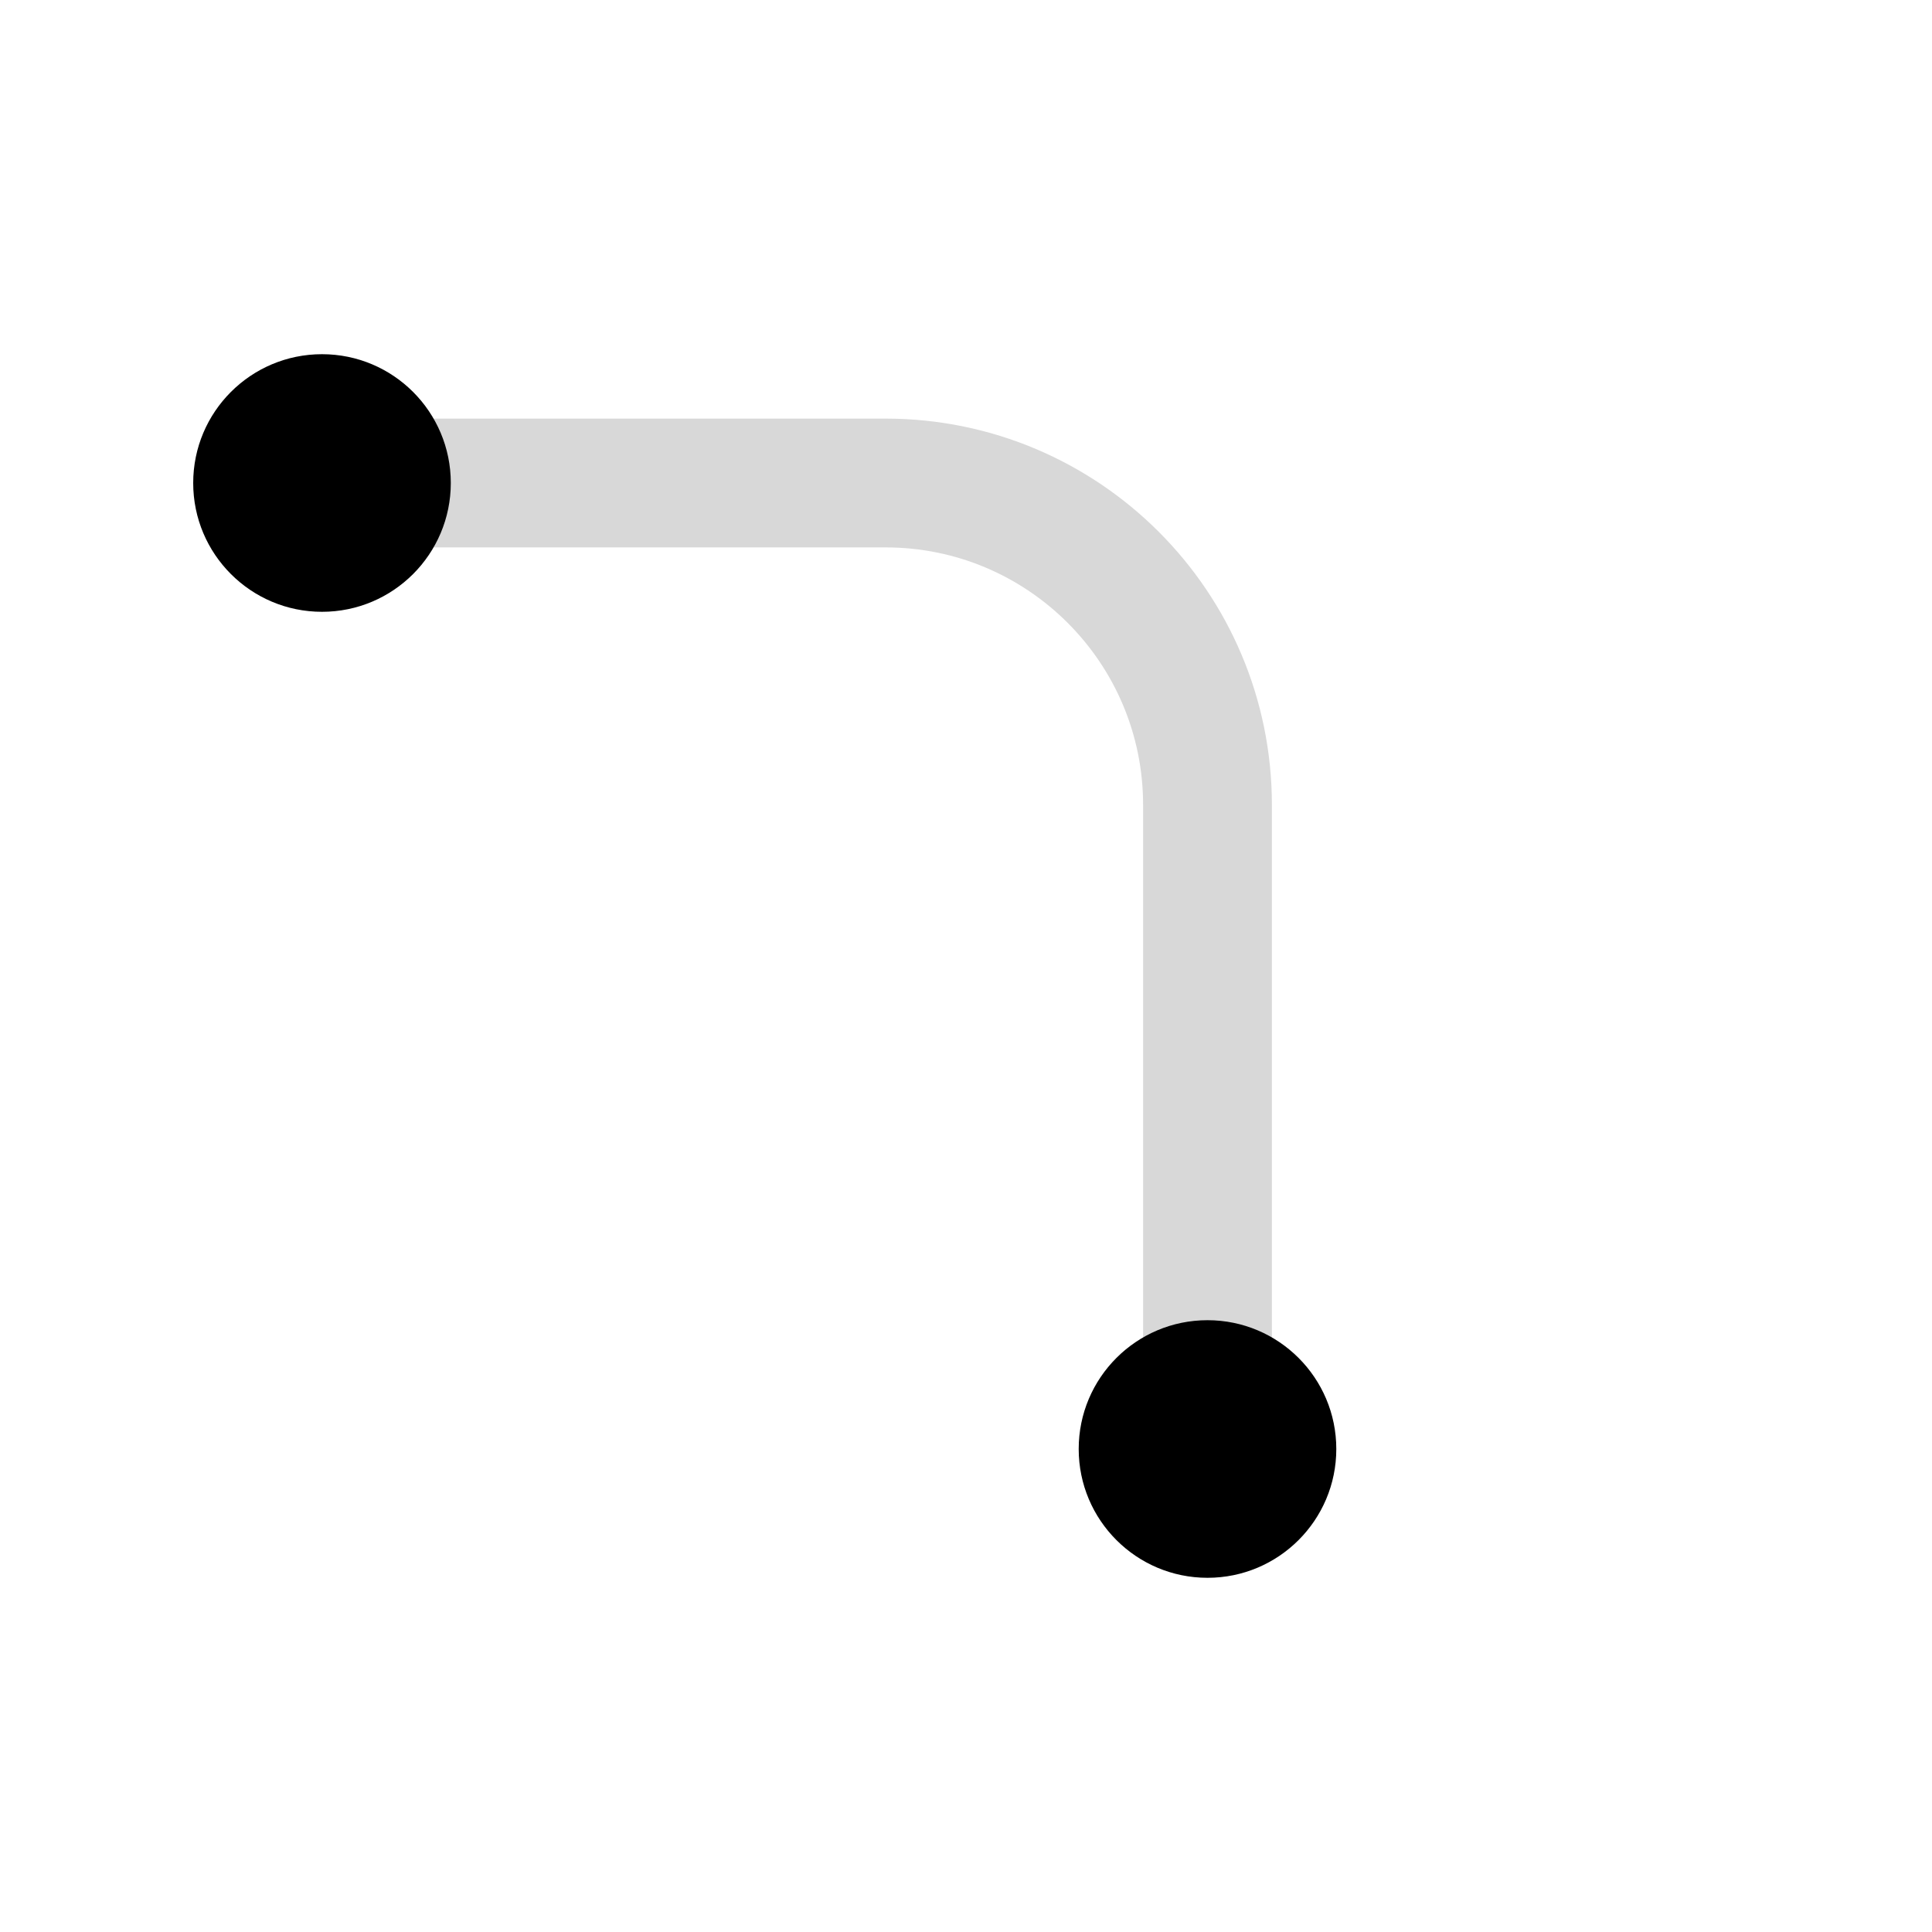
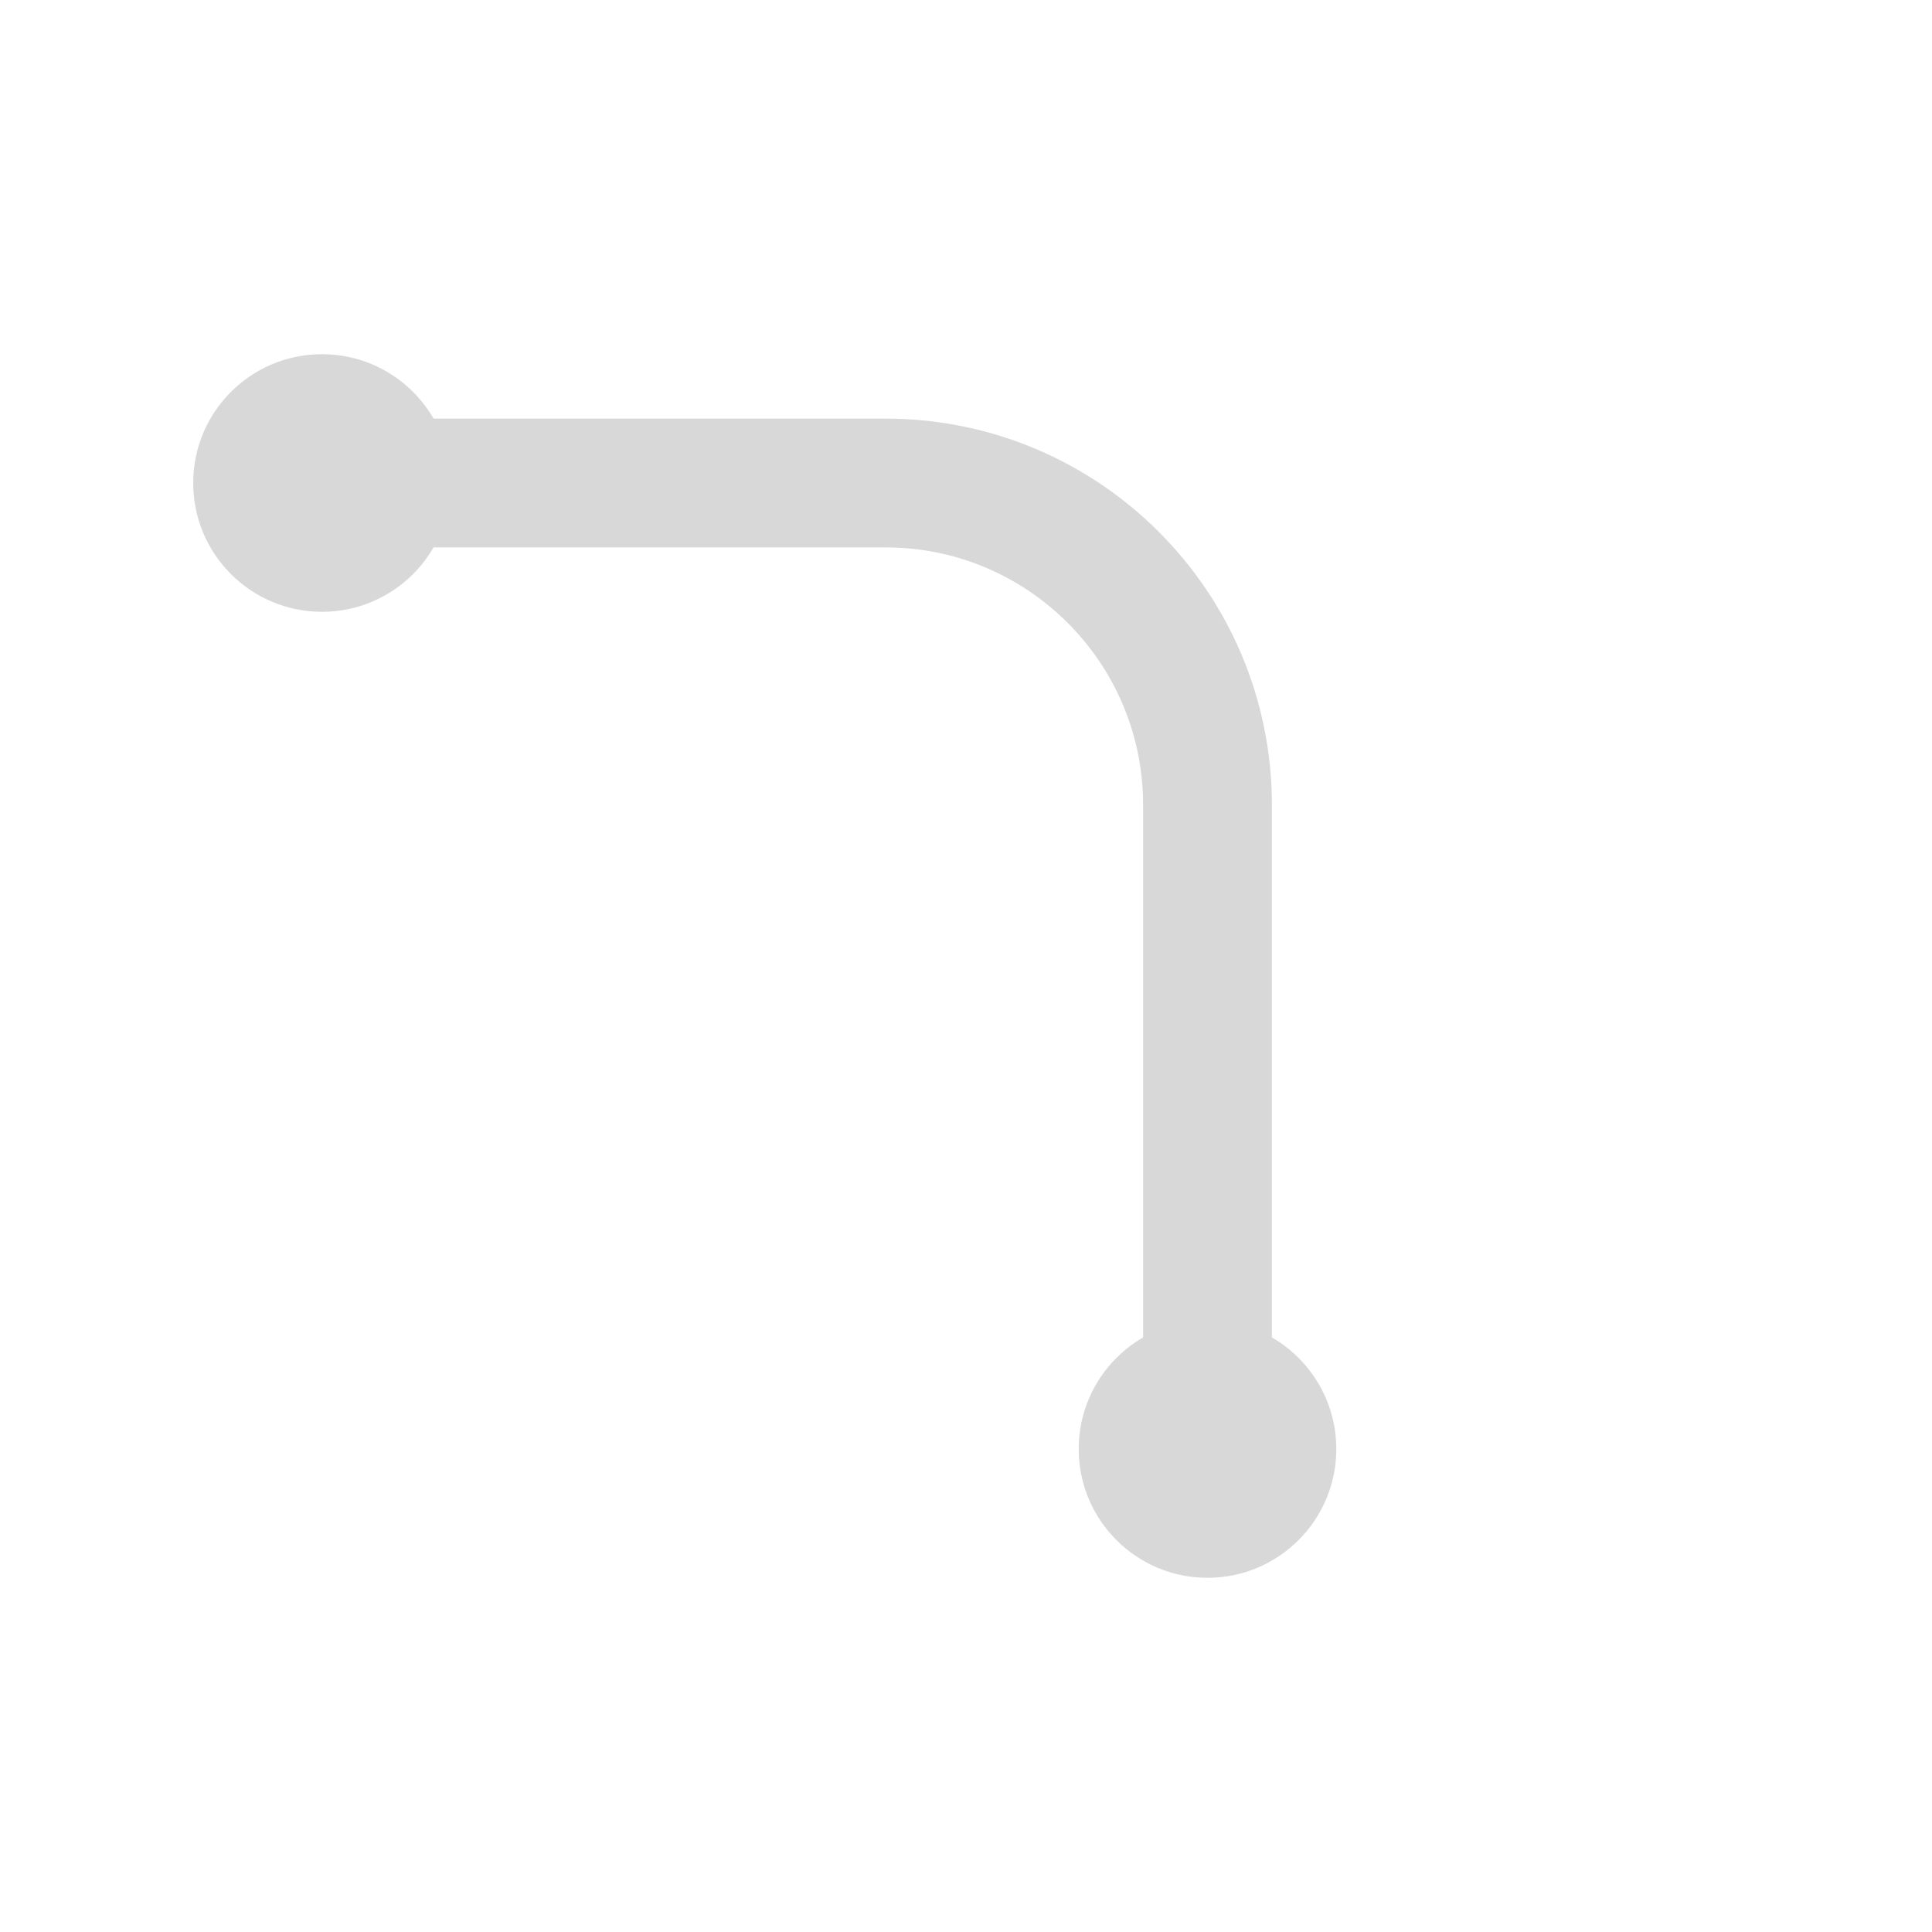
<svg xmlns="http://www.w3.org/2000/svg" width="24" height="24" viewBox="0 0 24 24" fill="none" stroke="#d8d8d8" stroke-width="1.6" stroke-linecap="round" stroke-linejoin="round">
  <path d="M4 6h7a4 4 0 014 4v8" />
  <path d="M4 6v0" />
-   <circle cx="4" cy="6" r="1.6" fill="currentColor" stroke="none" />
-   <circle cx="15" cy="18" r="1.6" fill="currentColor" stroke="none" />
+   <circle cx="4" cy="6" r="1.6" fill="#d8d8d8" stroke="none" />
+   <circle cx="15" cy="18" r="1.6" fill="#d8d8d8" stroke="none" />
</svg>
